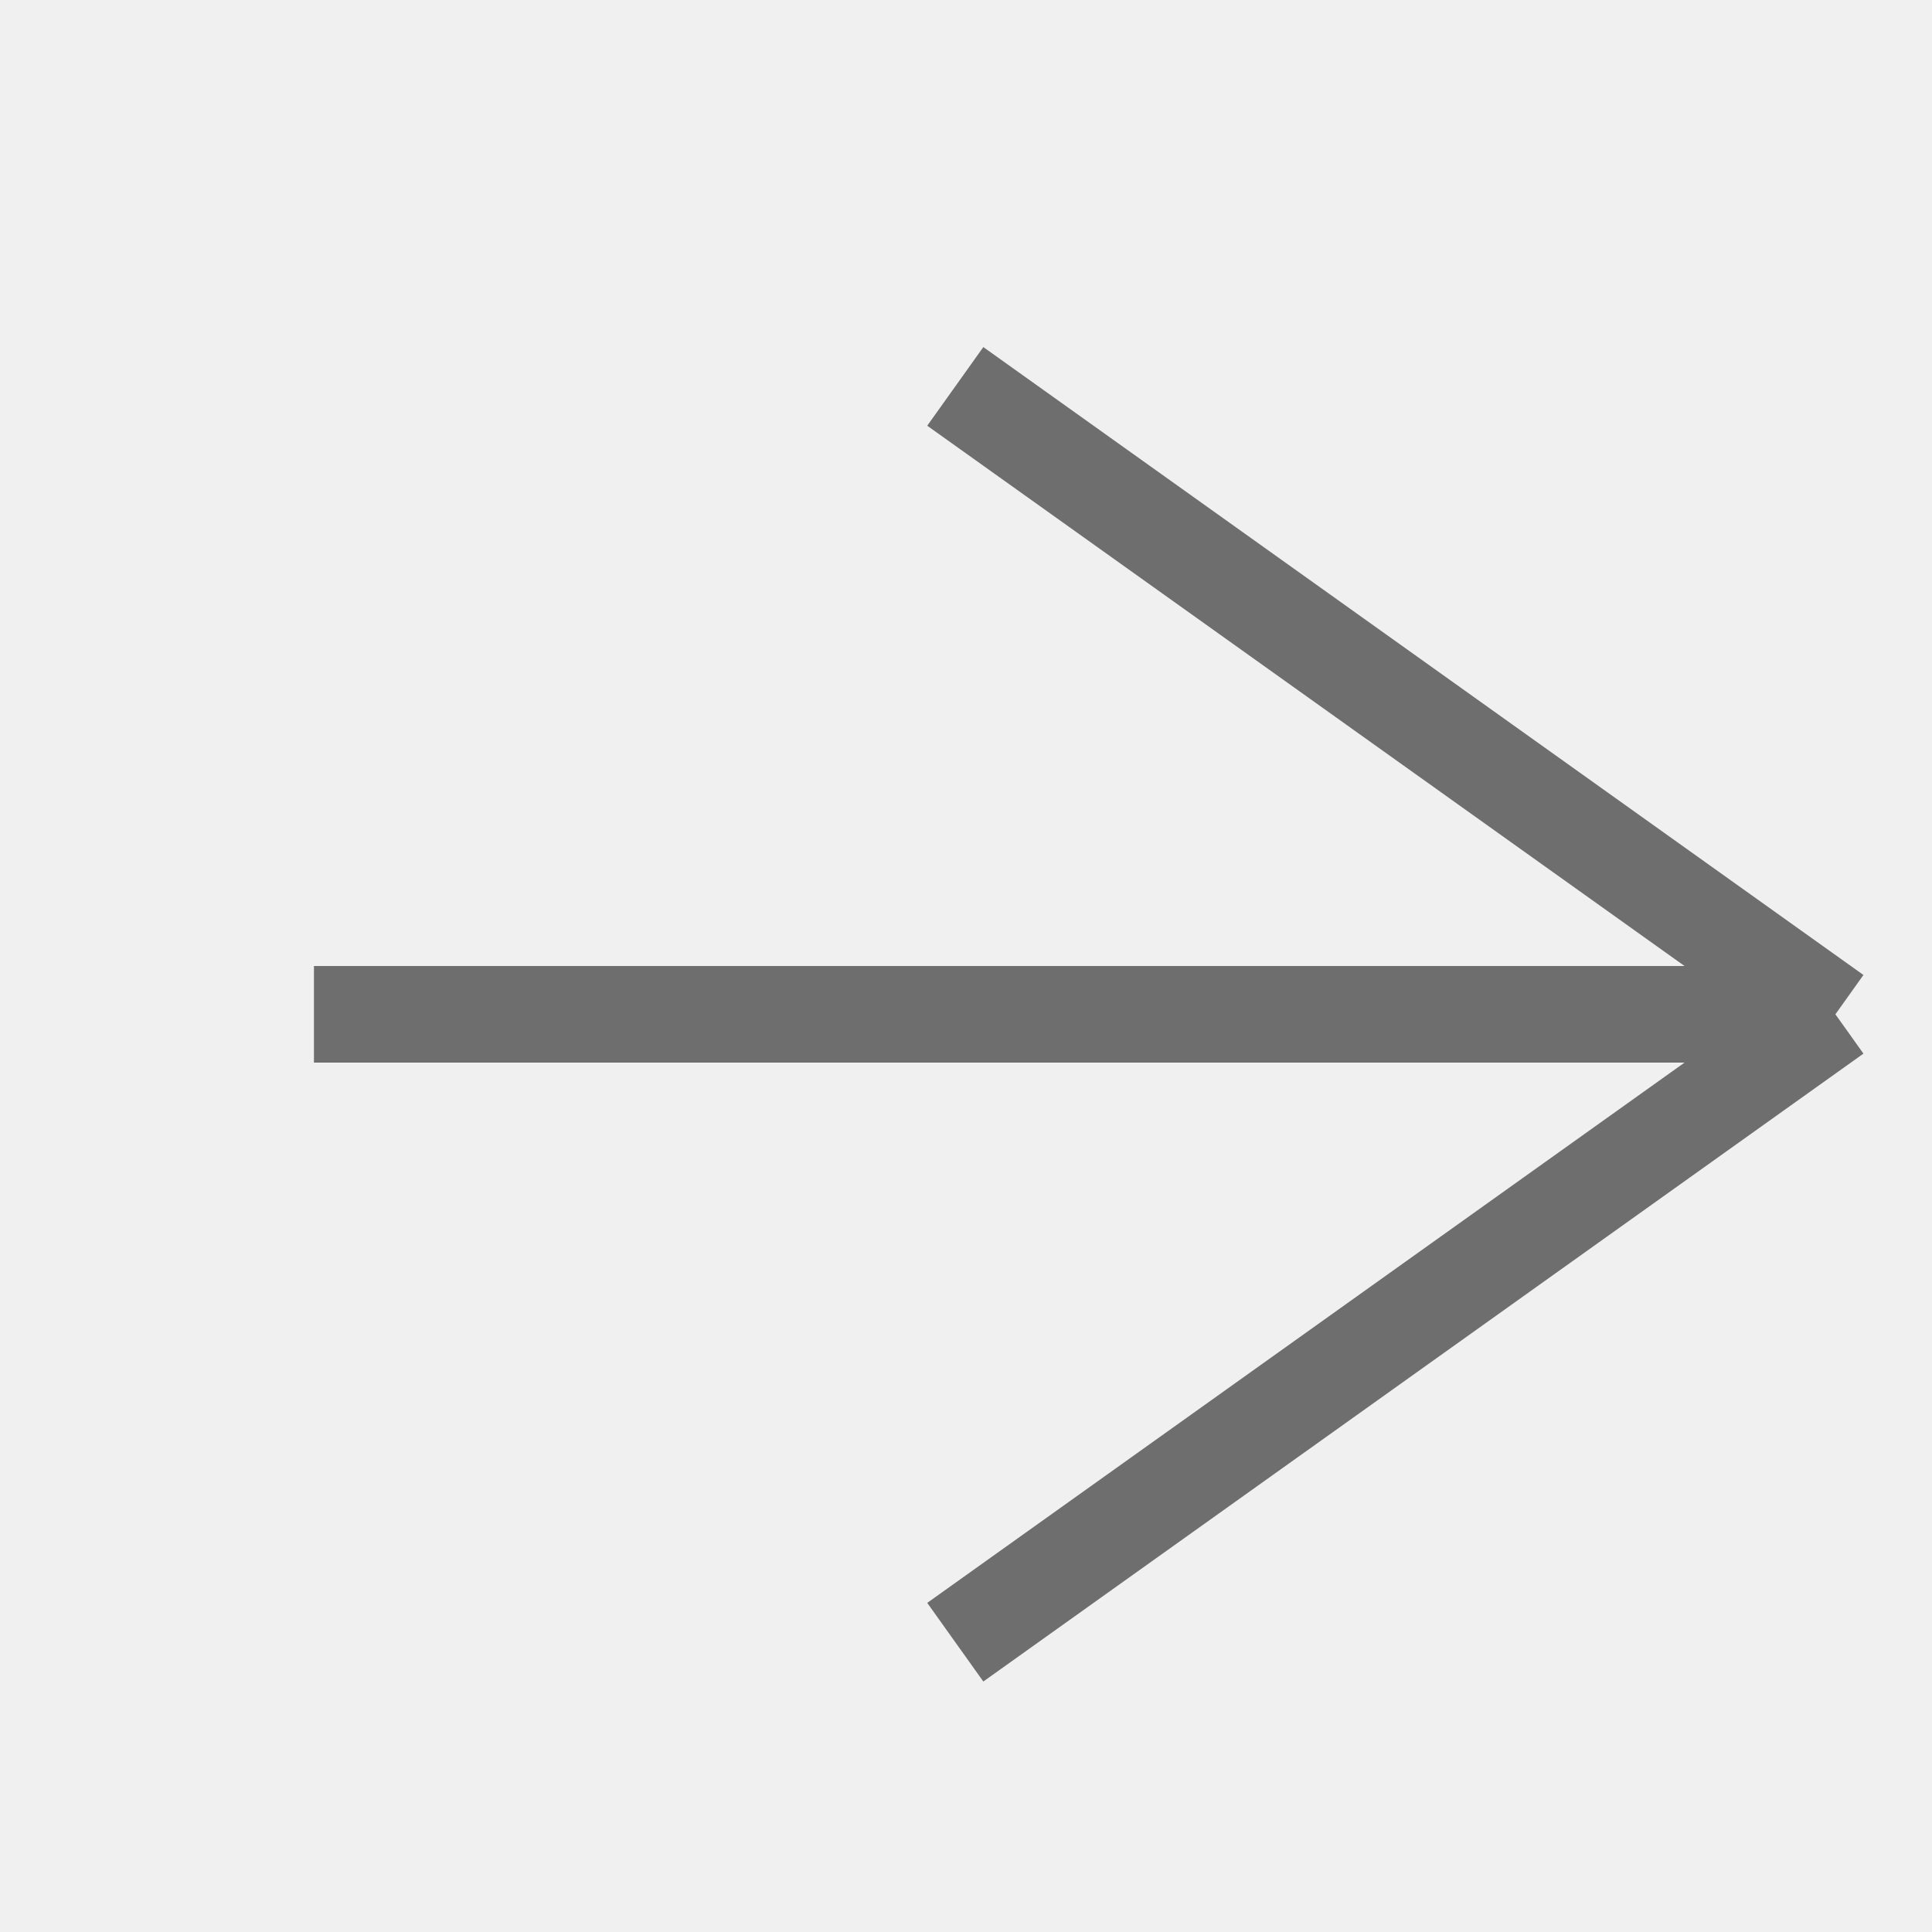
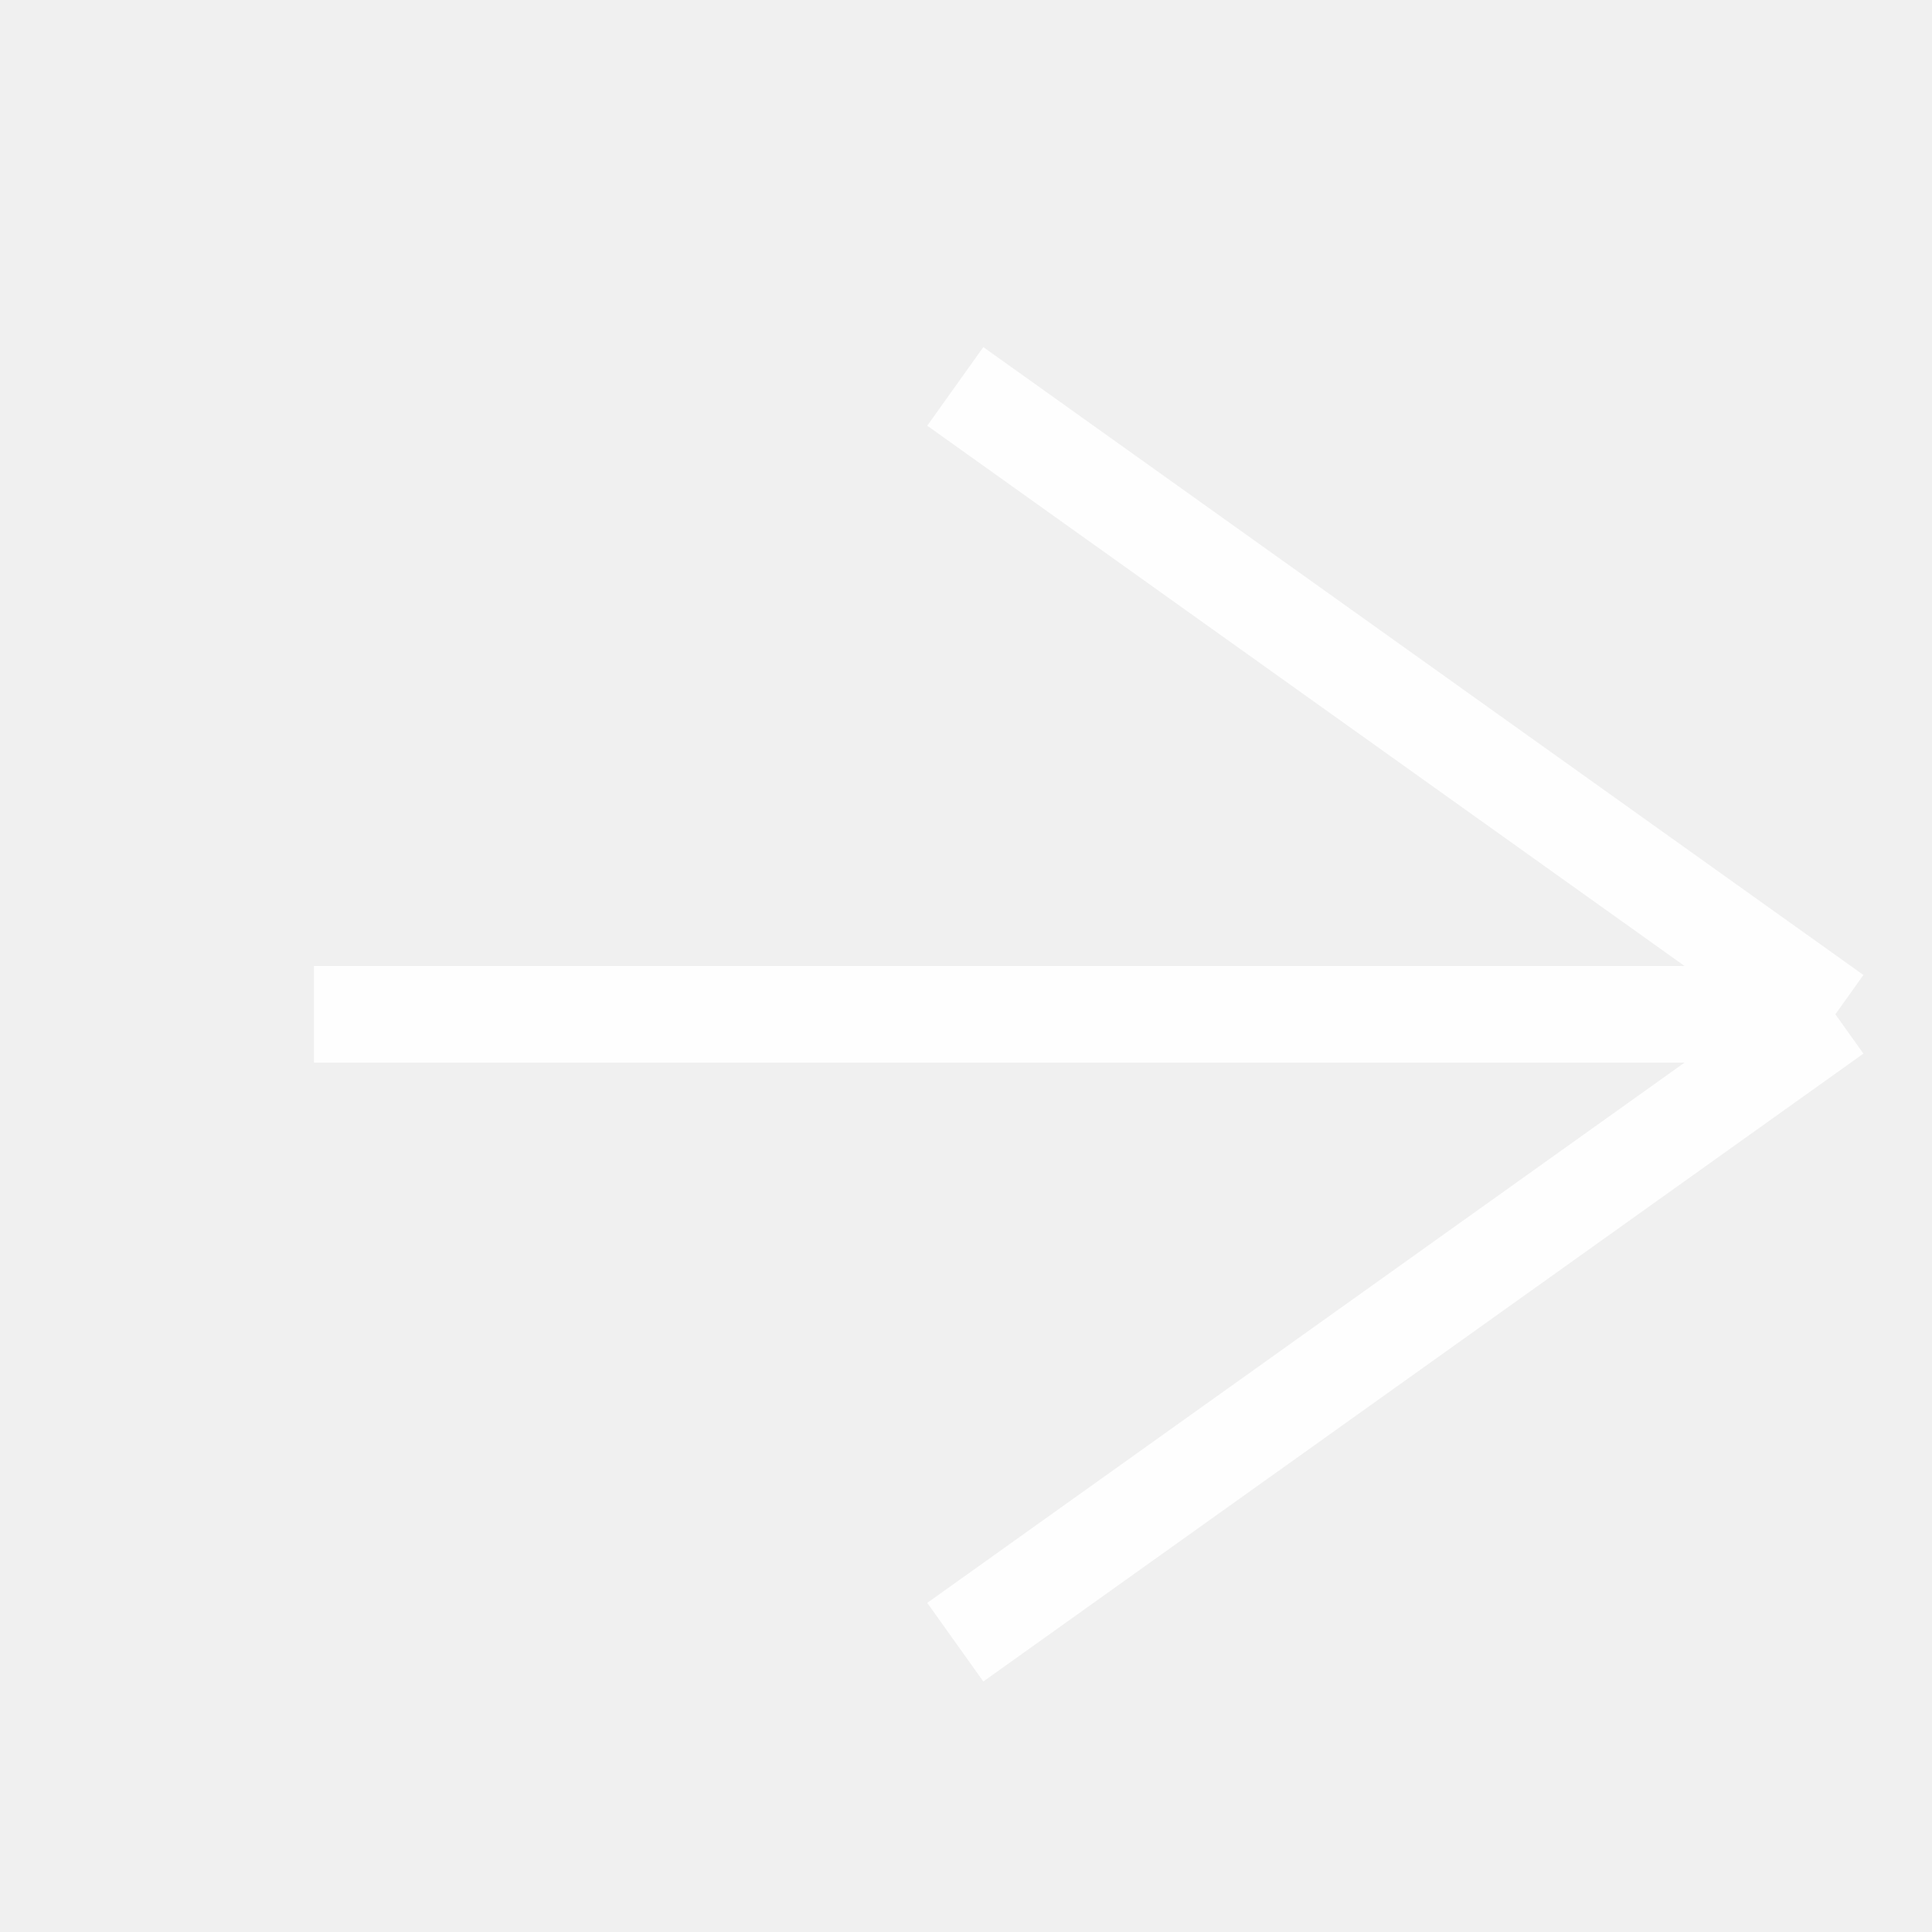
<svg xmlns="http://www.w3.org/2000/svg" width="20" height="20" viewBox="0 0 20 20" fill="none">
-   <path opacity="0.9" d="M9.889 17L19 10.5M19 10.5L9.889 4M19 10.5L3.25 10.5L4.375 10.5L5.5 10.5L6.625 10.5L7.75 10.5L8.875 10.5L10 10.5L11.125 10.5L12.25 10.5L13.375 10.5L14.5 10.5L15.625 10.5L16.75 10.5L17.875 10.5L19 10.5Z" stroke="black" stroke-opacity="0.6" />
+   <path opacity="0.9" d="M9.889 17L19 10.5M19 10.5L9.889 4M19 10.5L3.25 10.5L4.375 10.5L5.5 10.5L6.625 10.5L7.75 10.5L8.875 10.5L10 10.5L11.125 10.5L12.25 10.5L13.375 10.5L14.5 10.5L15.625 10.5L16.75 10.5L17.875 10.5L19 10.5Z" stroke="white" />
</svg>
